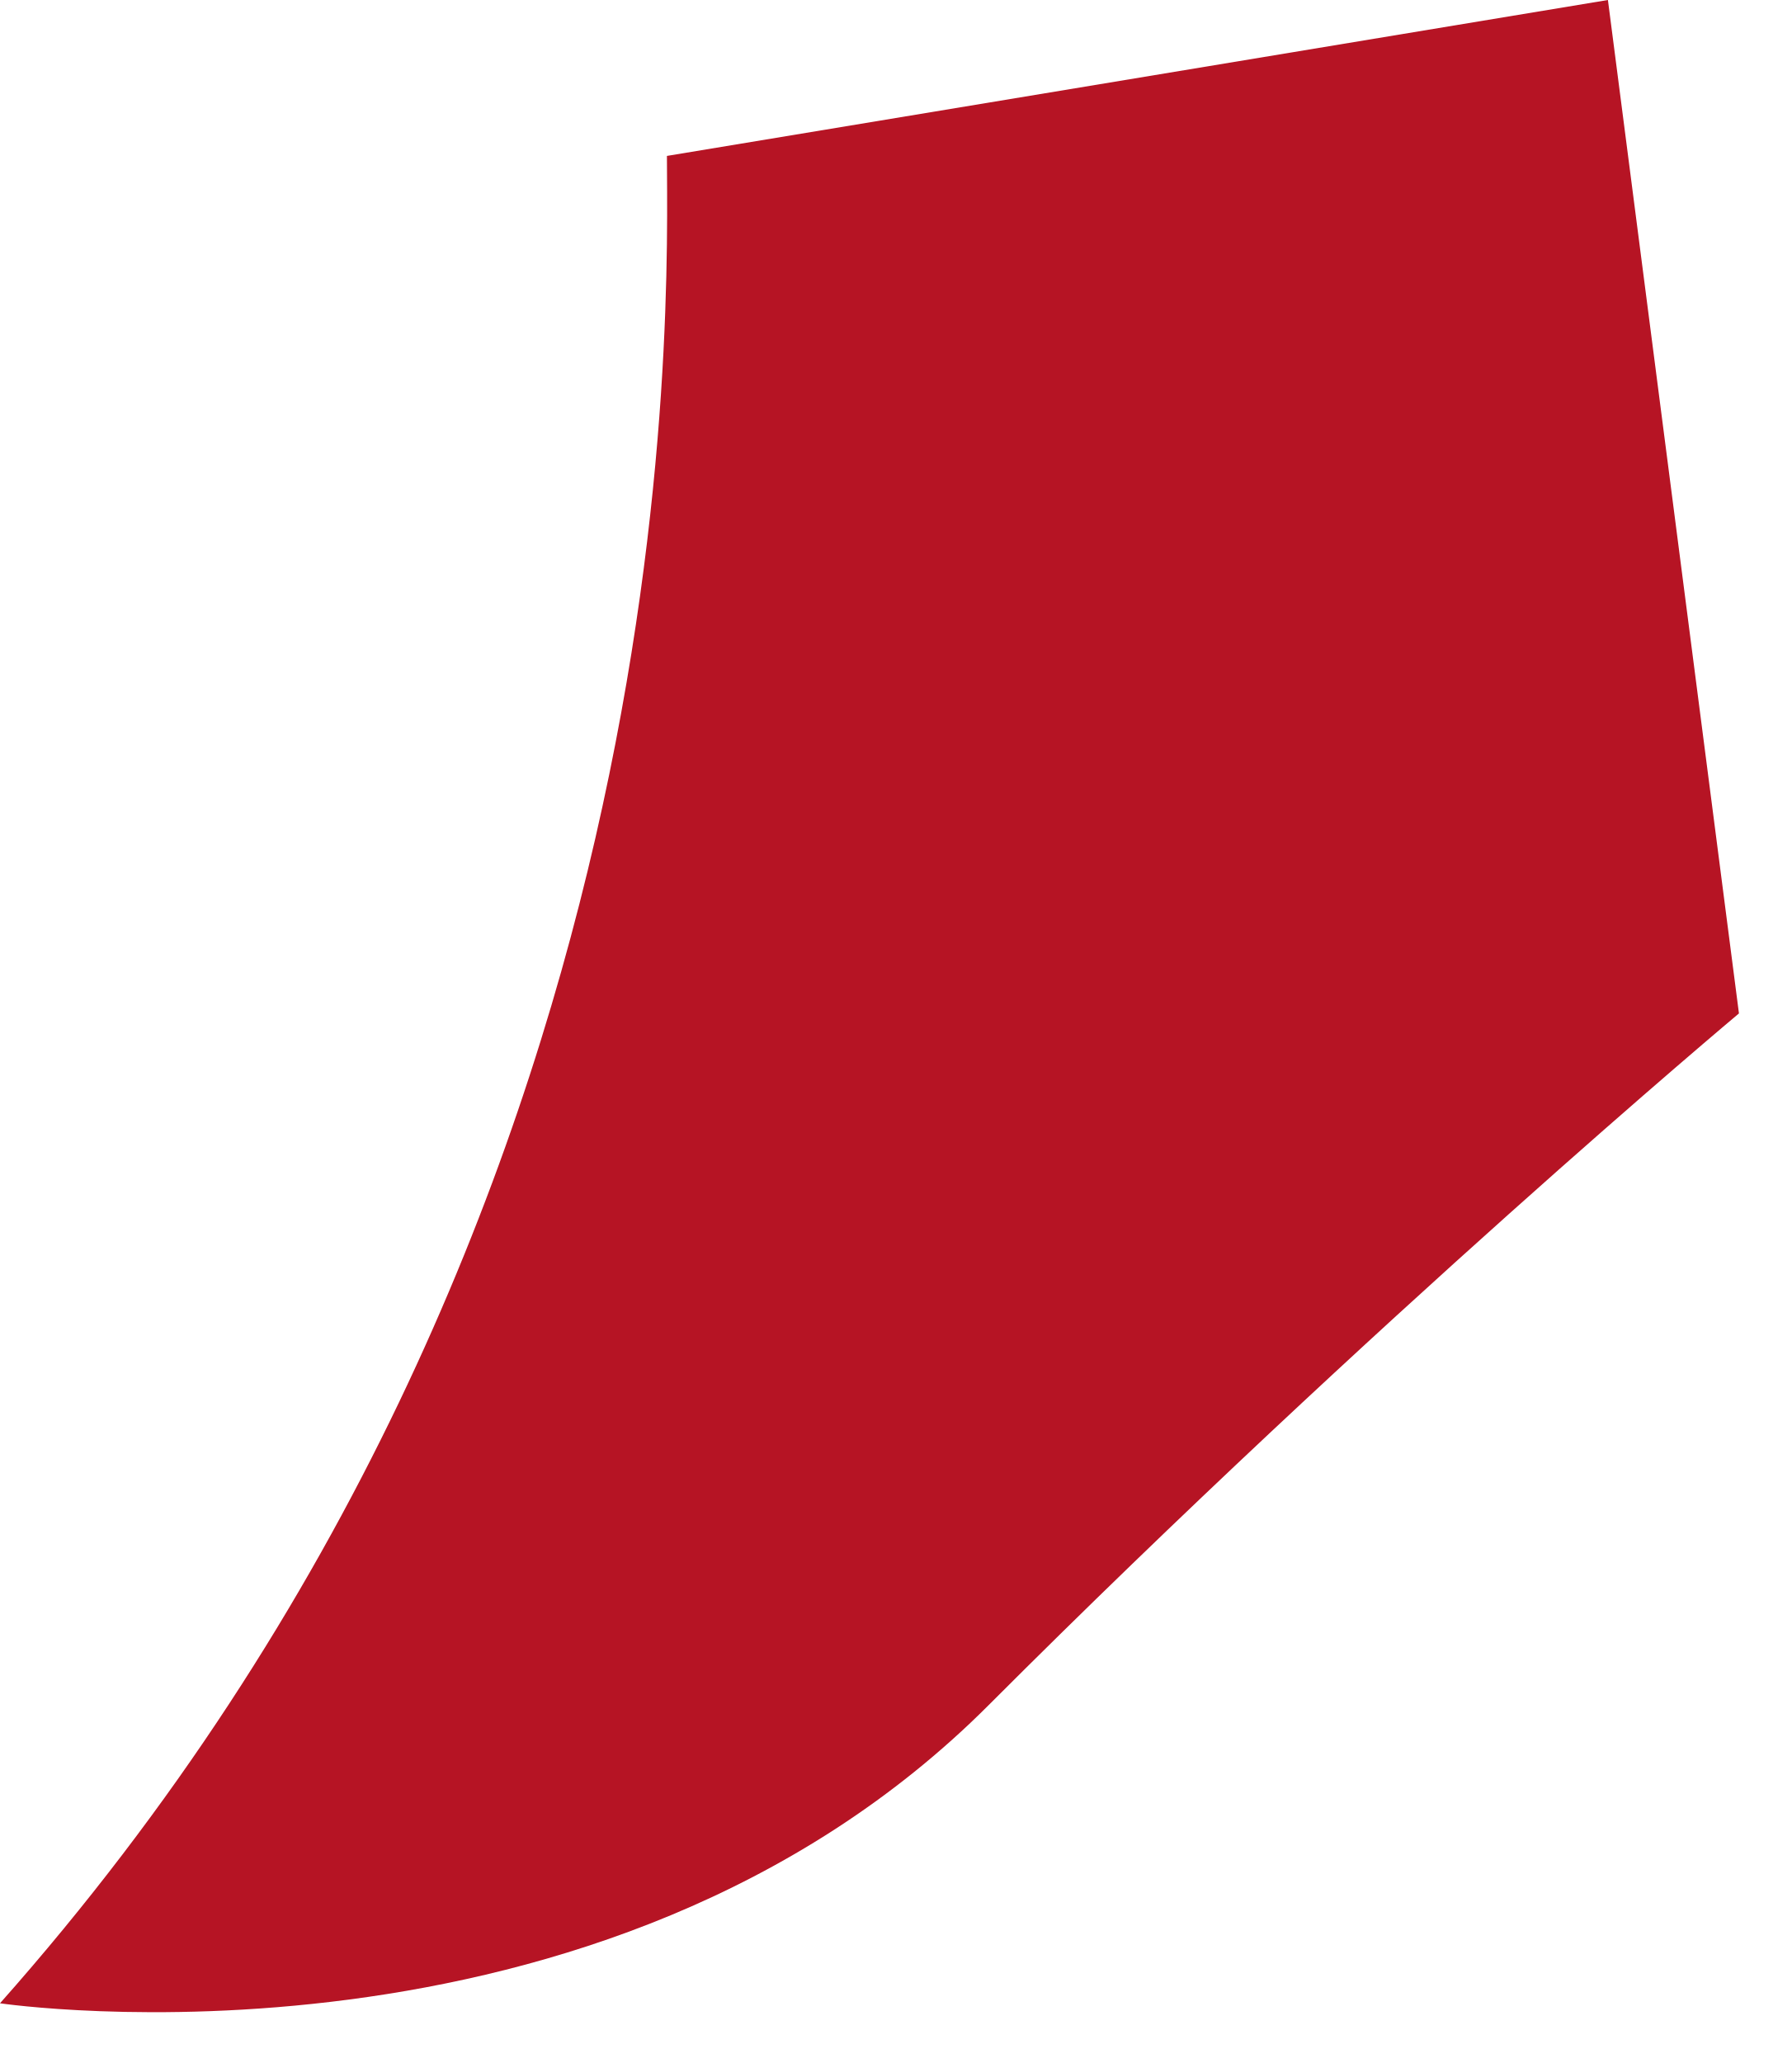
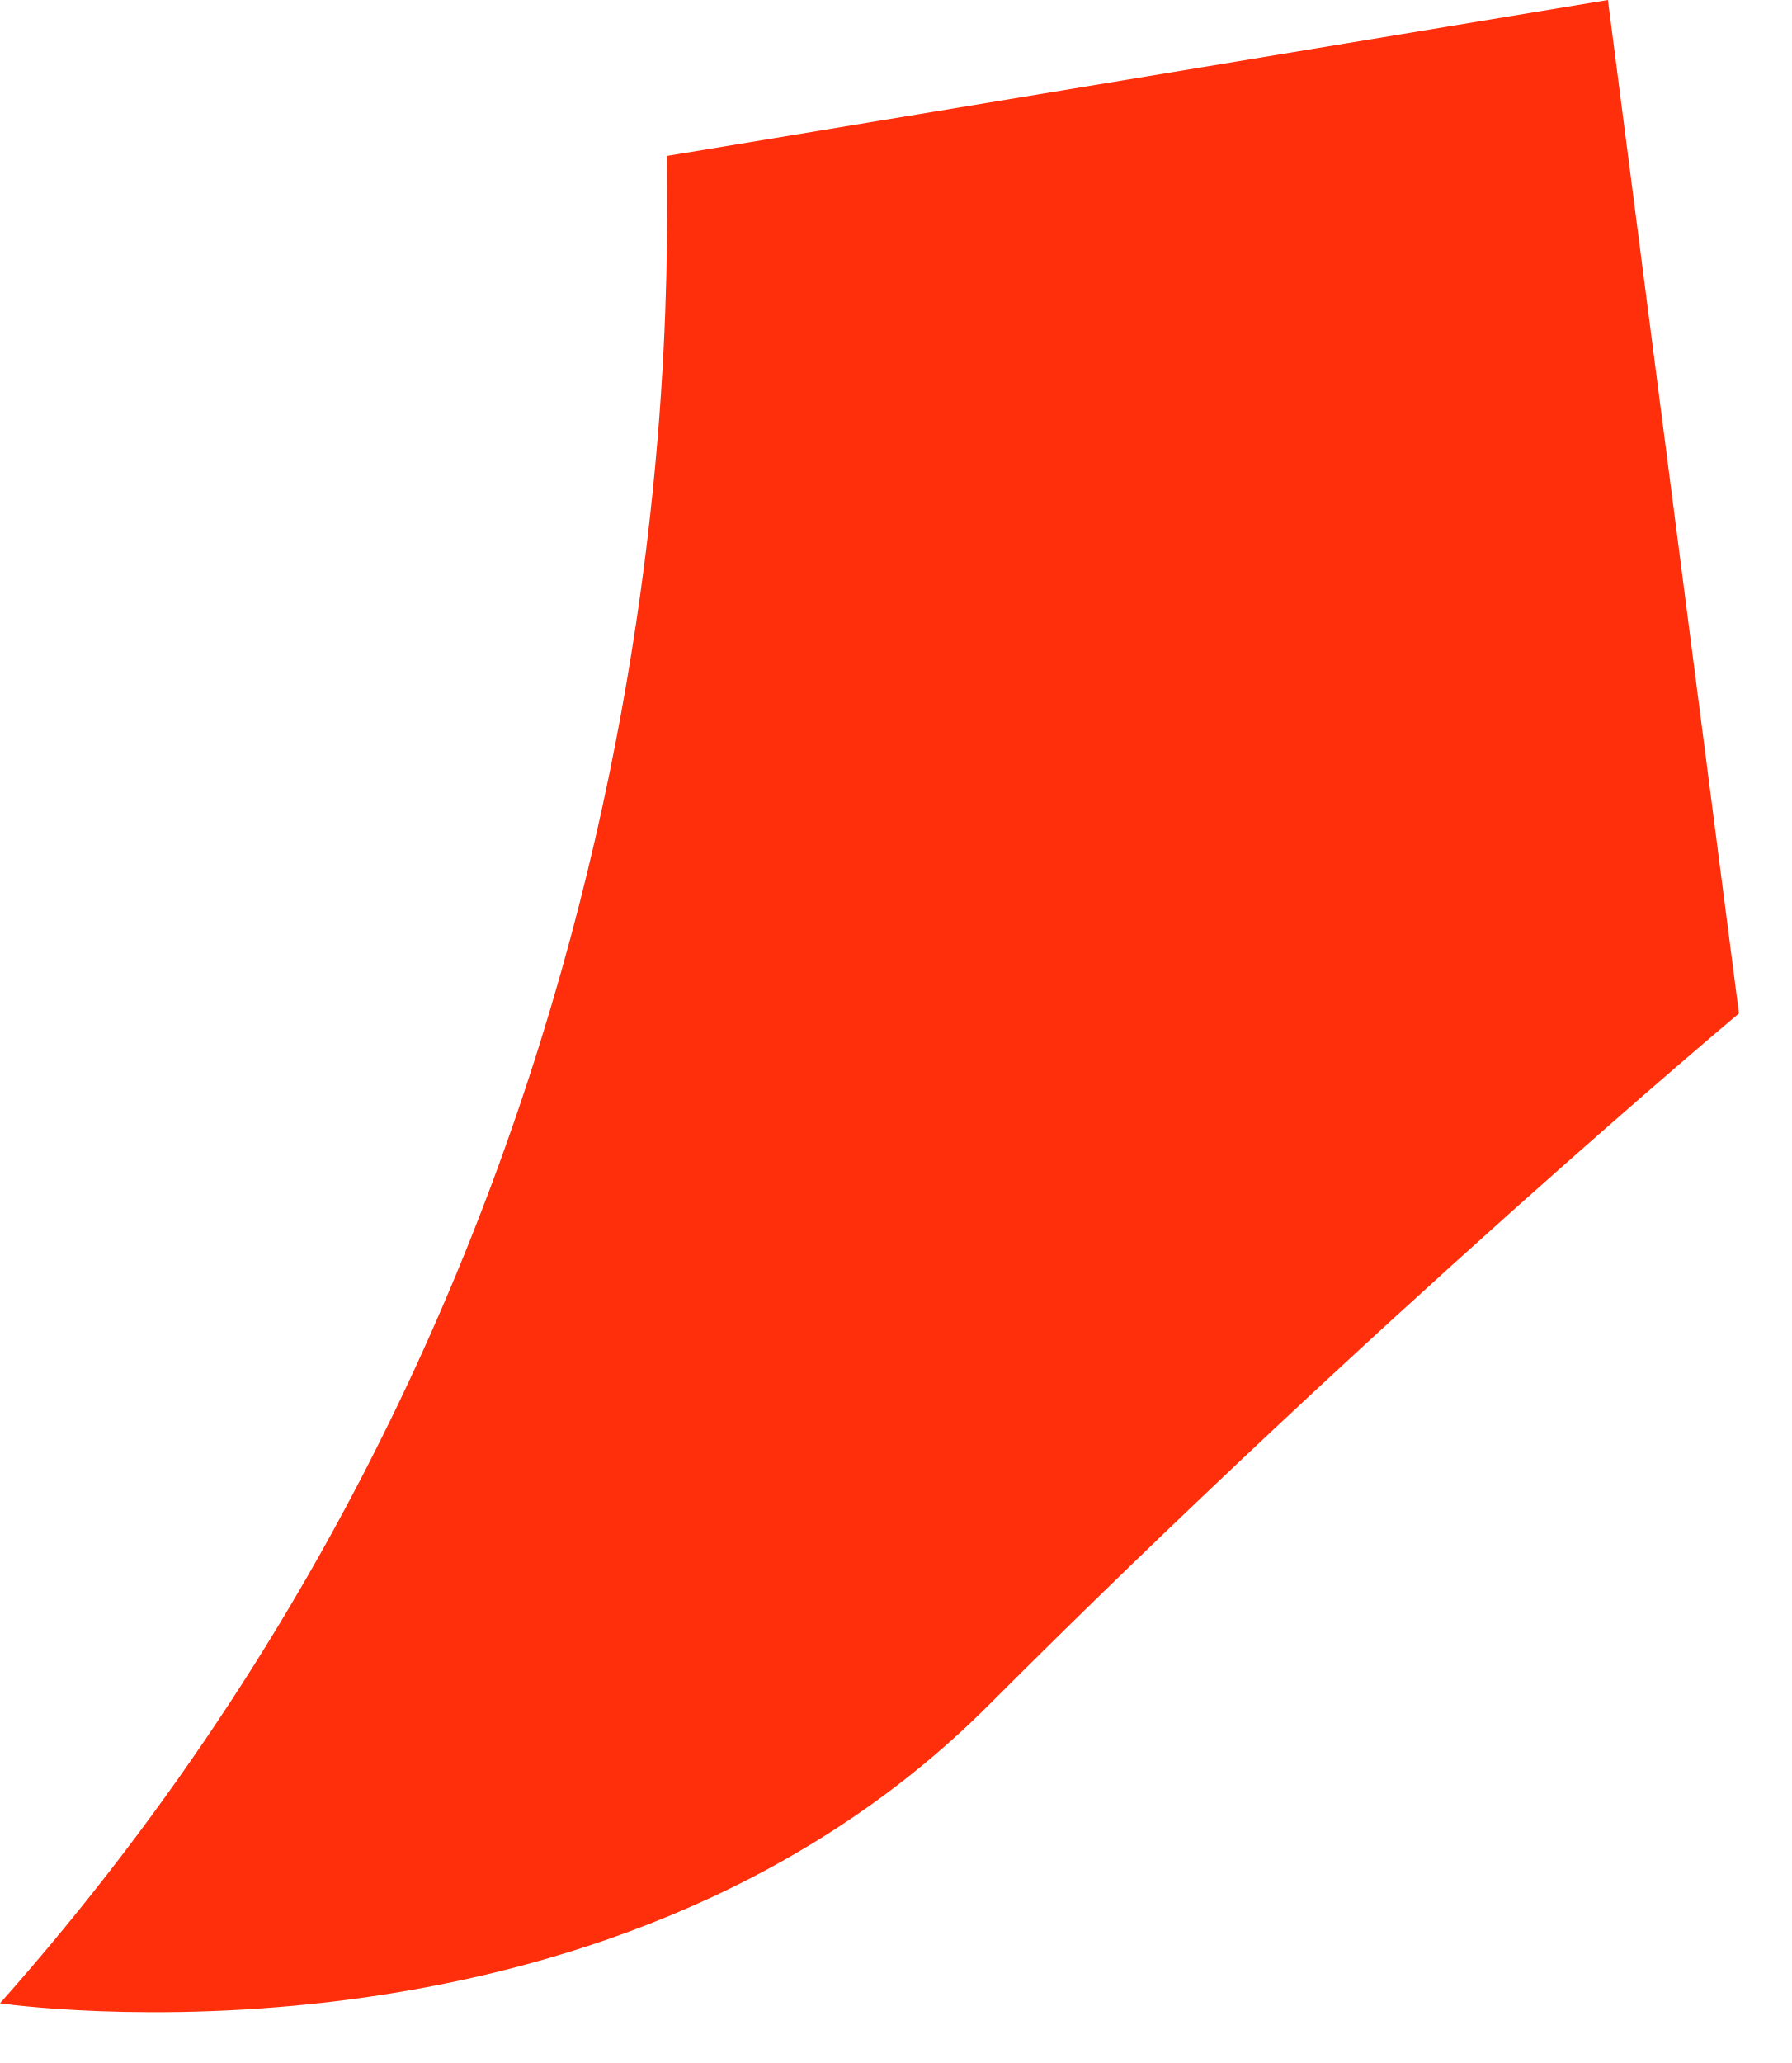
<svg xmlns="http://www.w3.org/2000/svg" width="33" height="38" viewBox="0 0 33 38">
  <defs>
-     <style>.a{fill:#B61424;}</style>
+     <style>.a{fill:#FF2F0B;}</style>
  </defs>
  <path class="a" d="M12.287,2.872C12.287,5.52,12.865,22.4,0,36.9c0,0,11.081,1.647,18.213-5.491S32.037,18.667,32.037,18.667L29.623,0Z" />
</svg>
